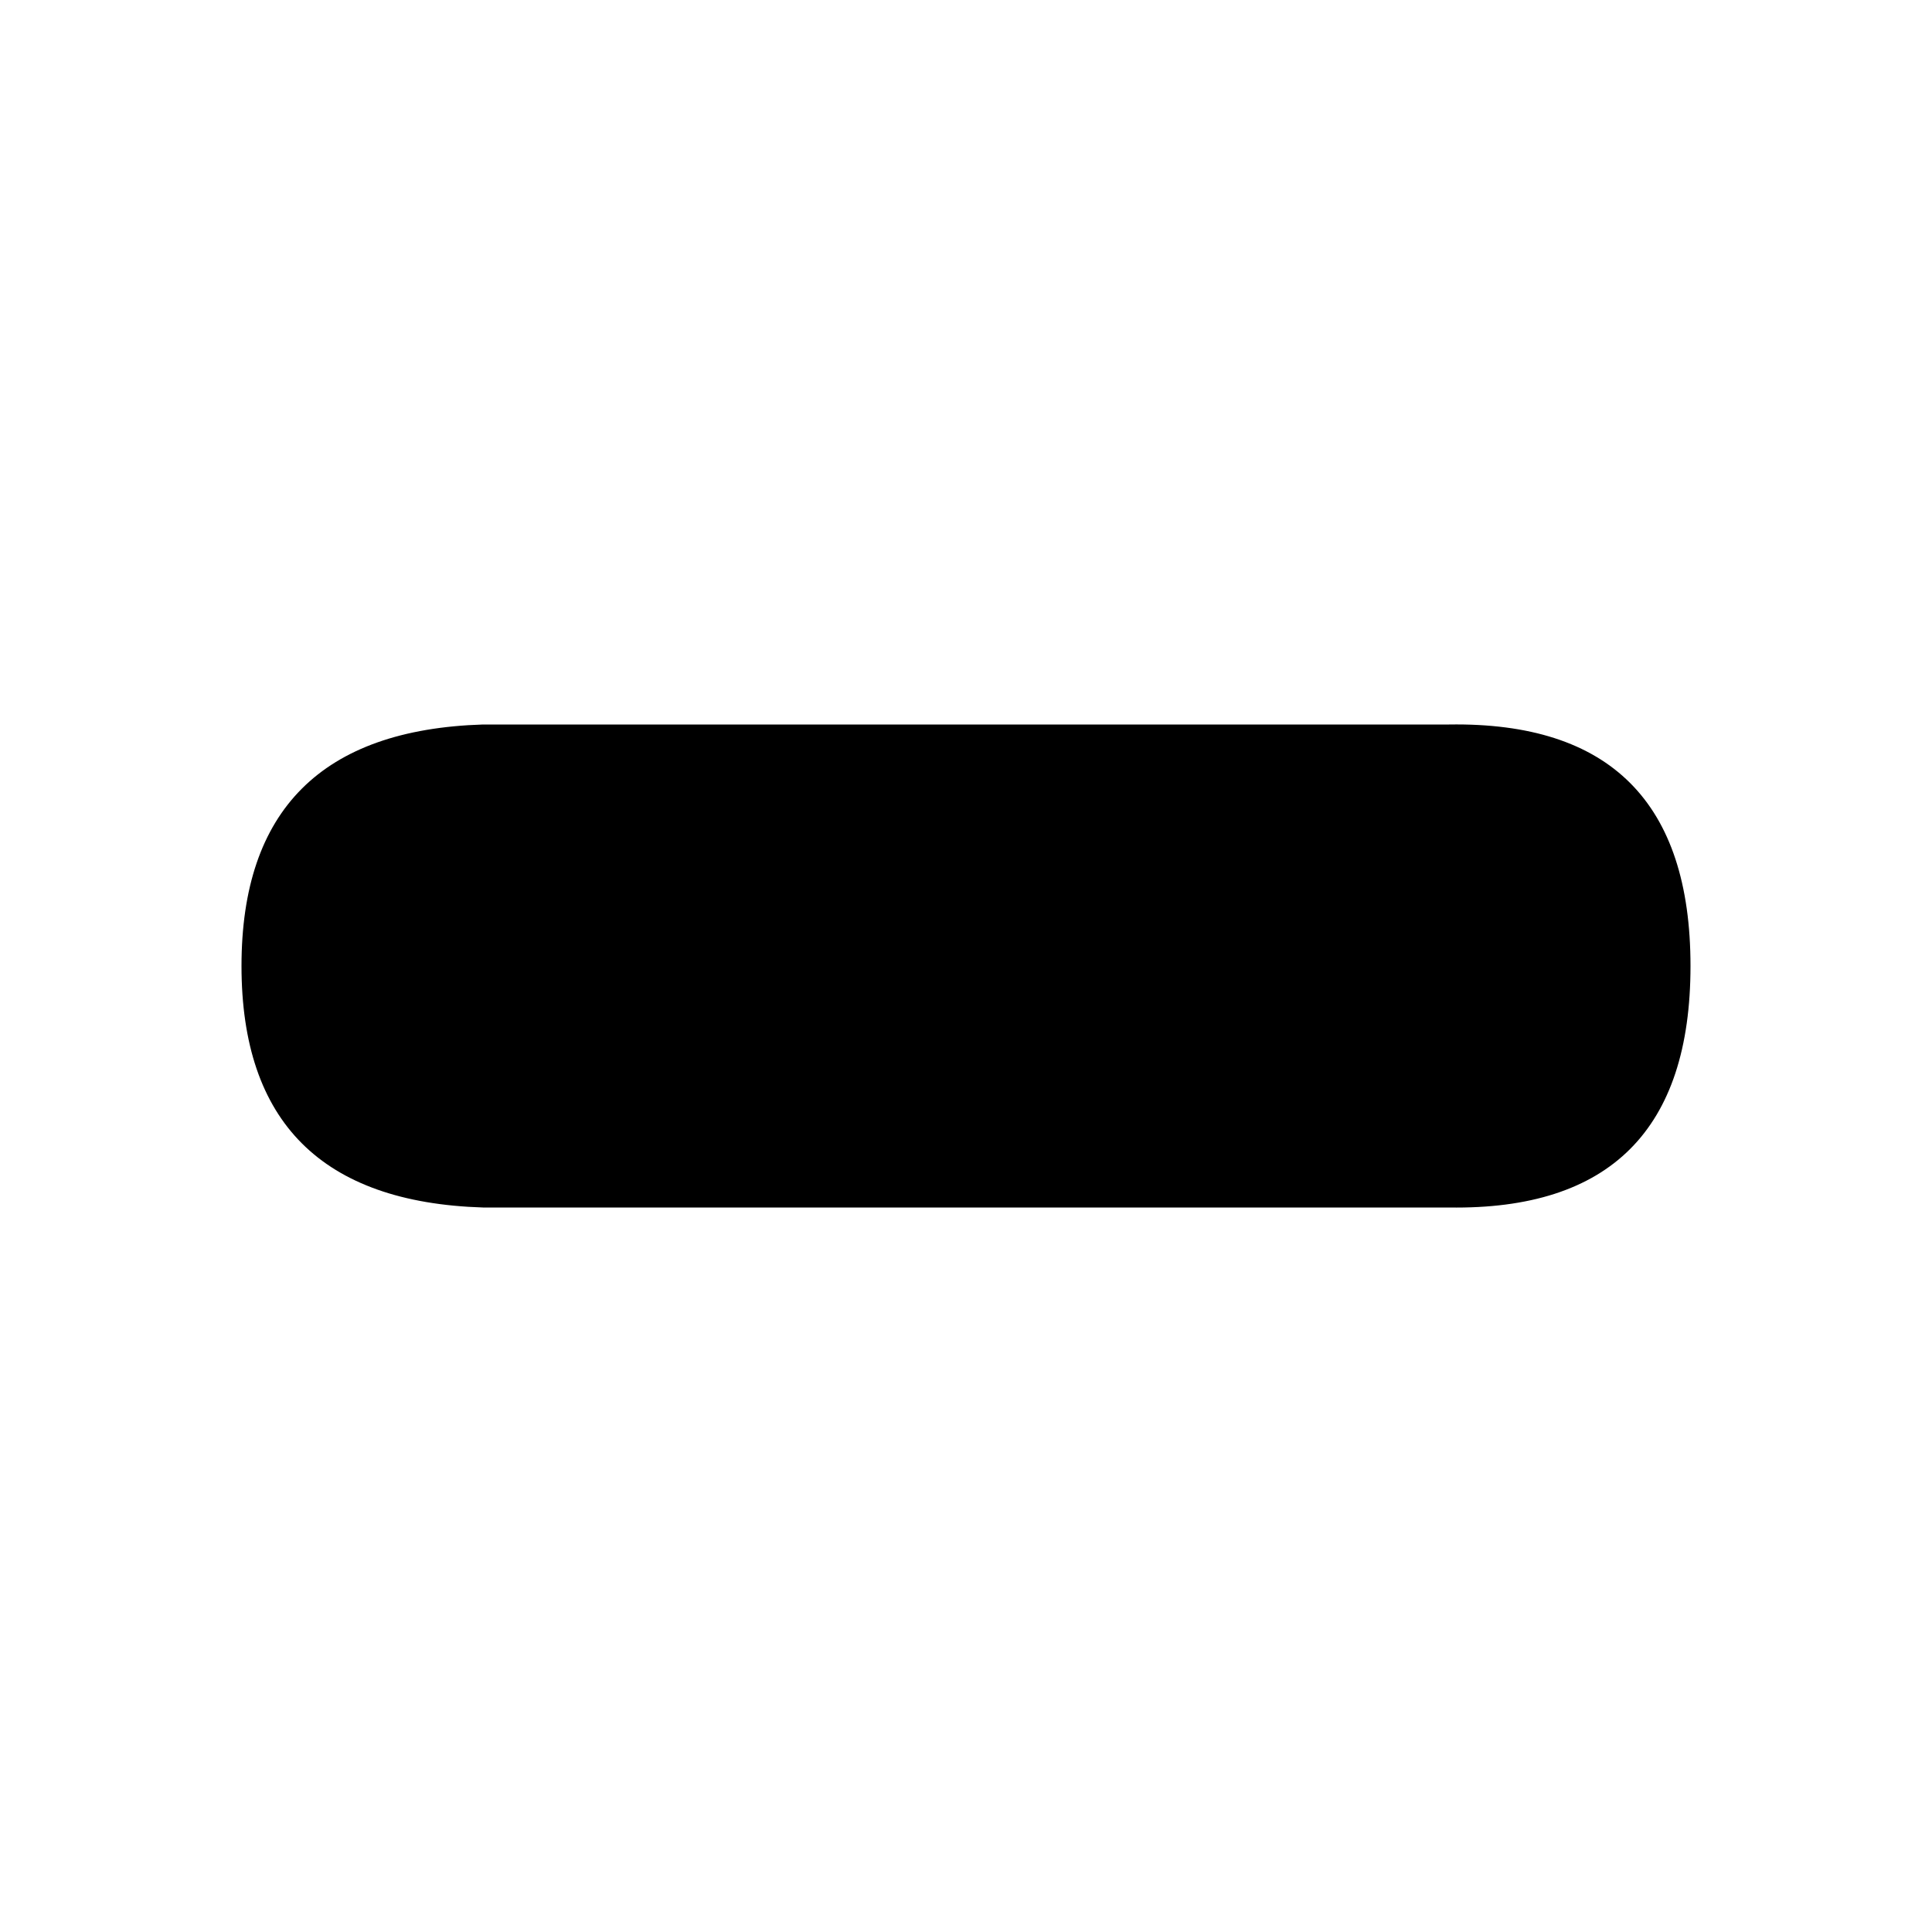
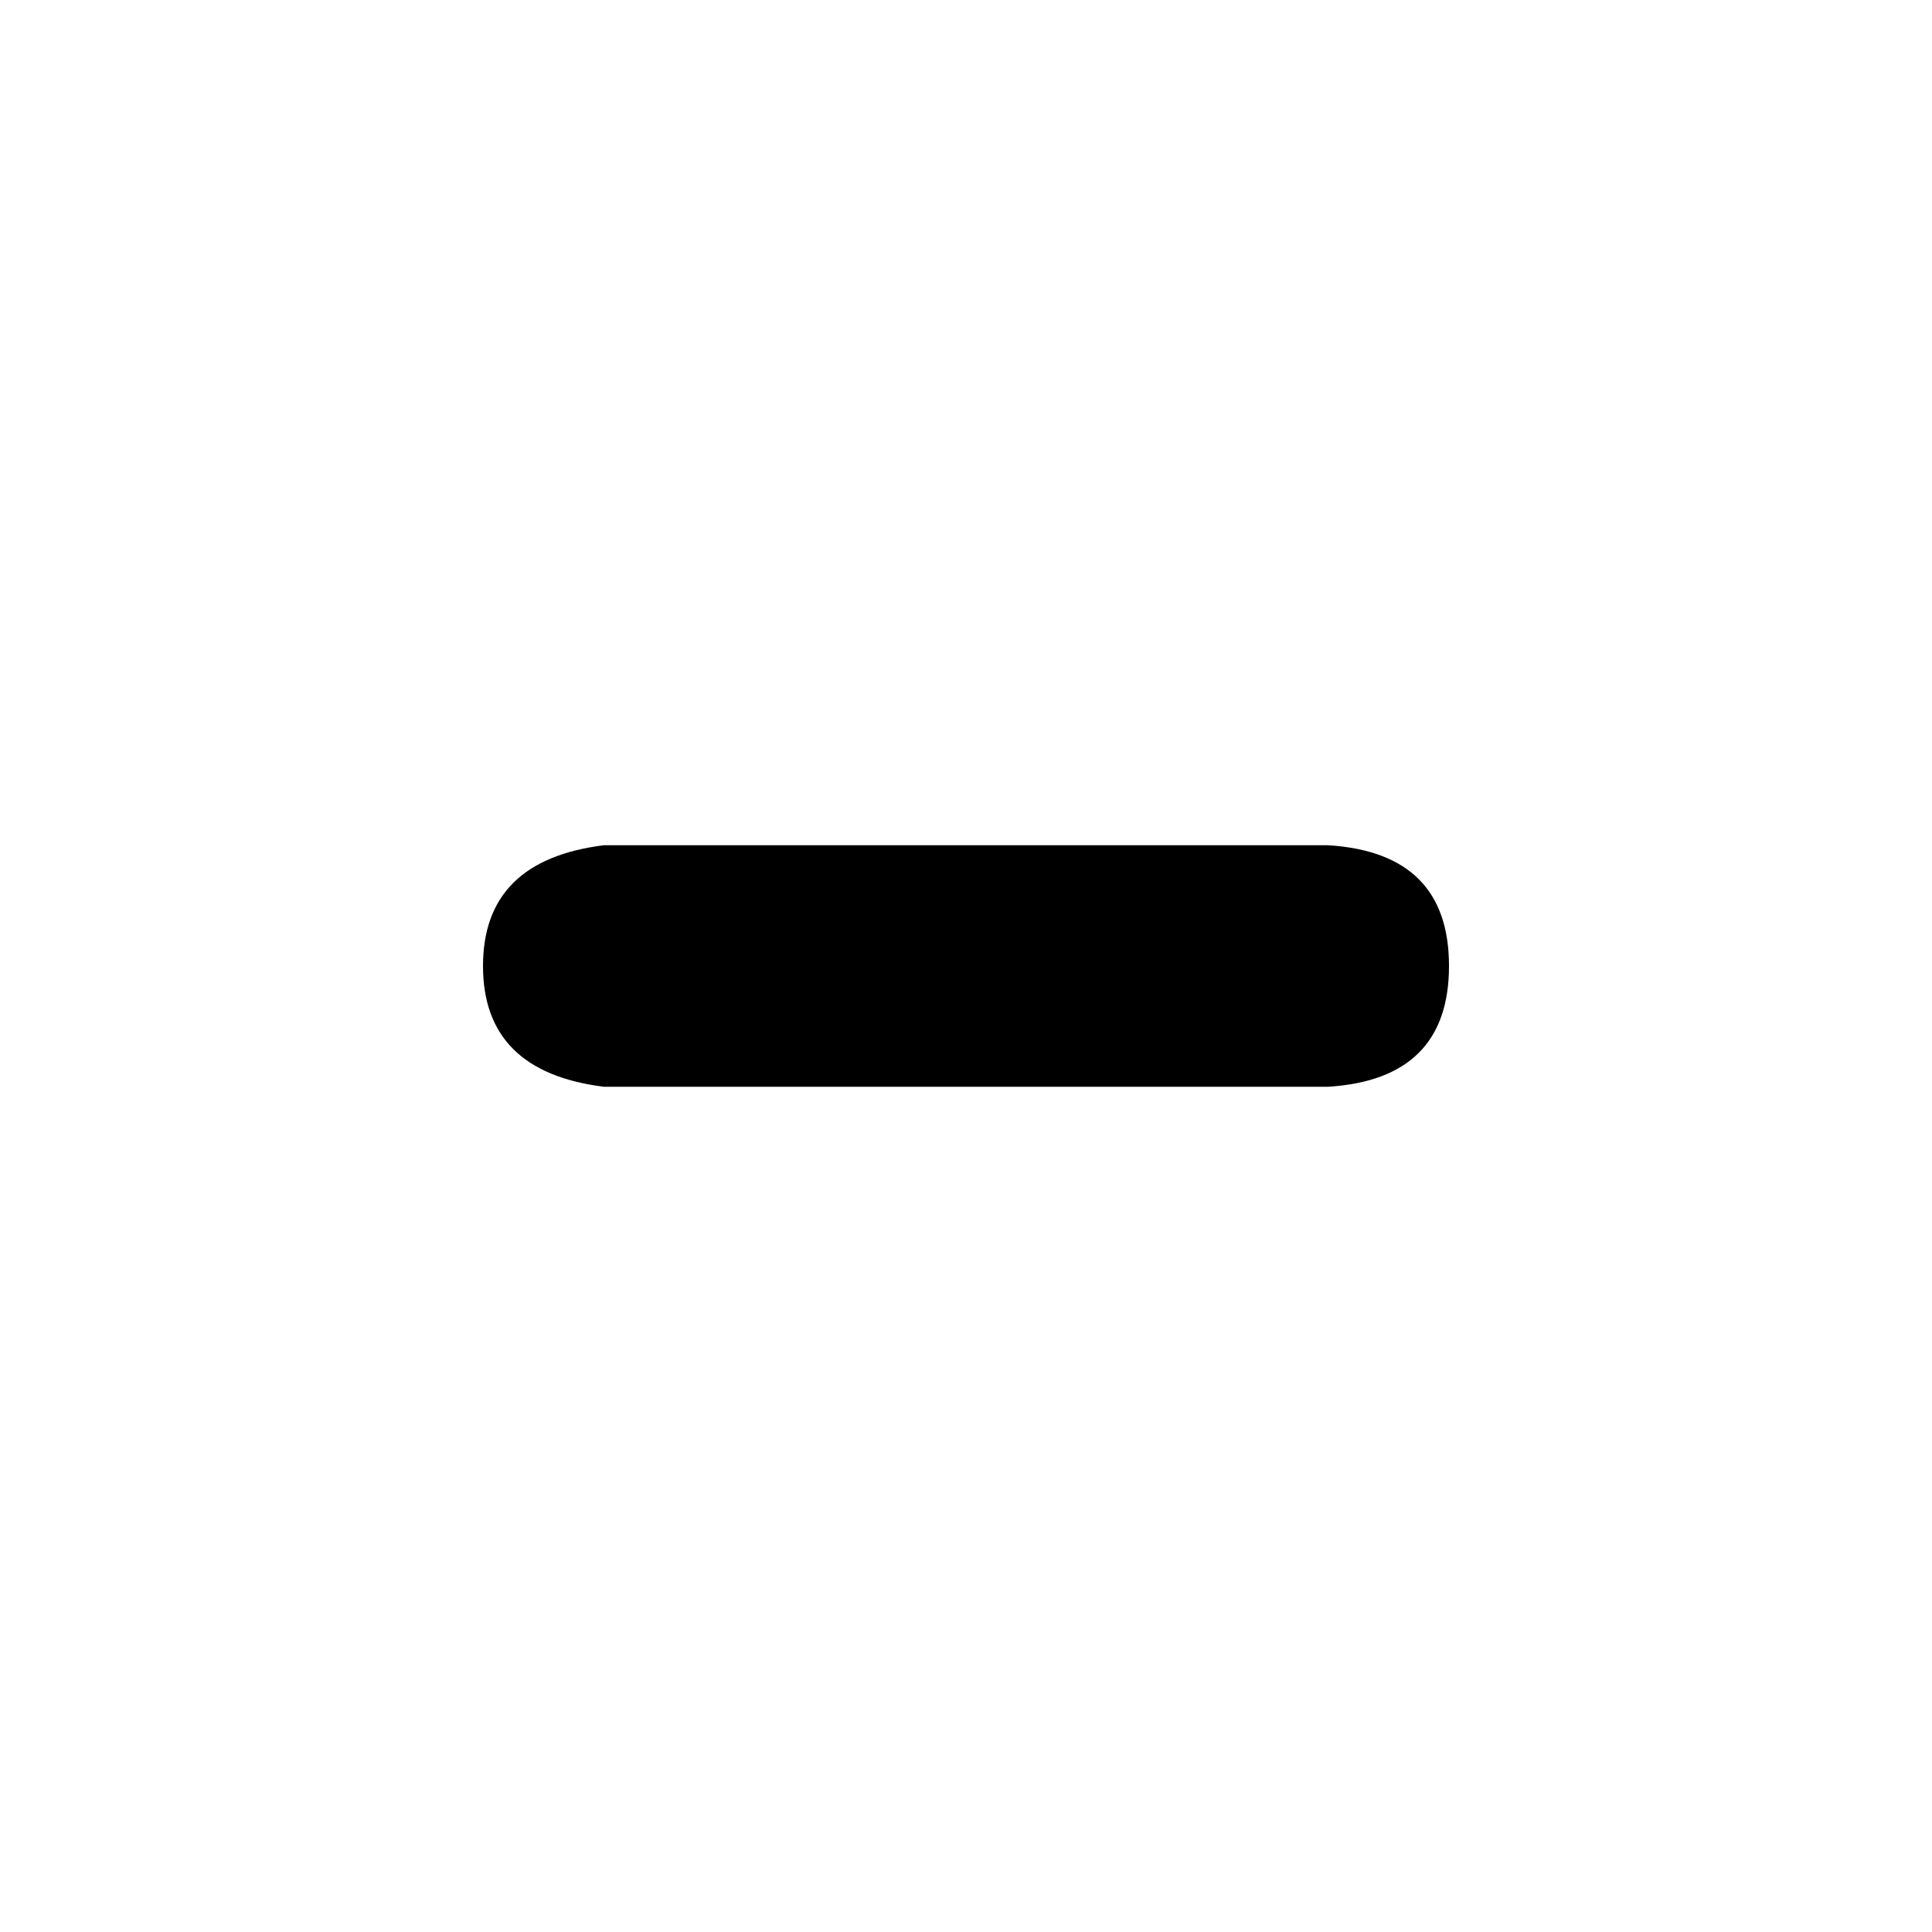
<svg xmlns="http://www.w3.org/2000/svg" style="isolation:isolate" viewBox="0 0 512 512" width="512pt" height="512pt">
  <defs>
-     <clipPath id="_clipPath_ki3yhjVYevmtJyoEQrlZWAaOm4RmtDYT">
+     <clipPath id="_clipPath_Uvvi2FR5UbWtgcBxqDQyoz5IhtS5HG8d">
      <rect width="512" height="512" />
    </clipPath>
  </defs>
-   <g clip-path="url(#_clipPath_ki3yhjVYevmtJyoEQrlZWAaOm4RmtDYT)">
-     <path d=" M 128 320 Q 64 318 64 256 Q 64 194 128 192 L 384 192 Q 448 191 448 256 Q 448 321 384 320 L 128 320 Z " fill="rgb(0,0,0)" />
+   <g clip-path="url(#_clipPath_Uvvi2FR5UbWtgcBxqDQyoz5IhtS5HG8d)">
+     <path d=" M 128 256 Q 128 228 160 224 L 352 224 Q 384 226 384 256 Q 384 286 352 288 L 160 288 Q 128 284 128 256 Z " fill="rgb(0,0,0)" />
  </g>
</svg>
